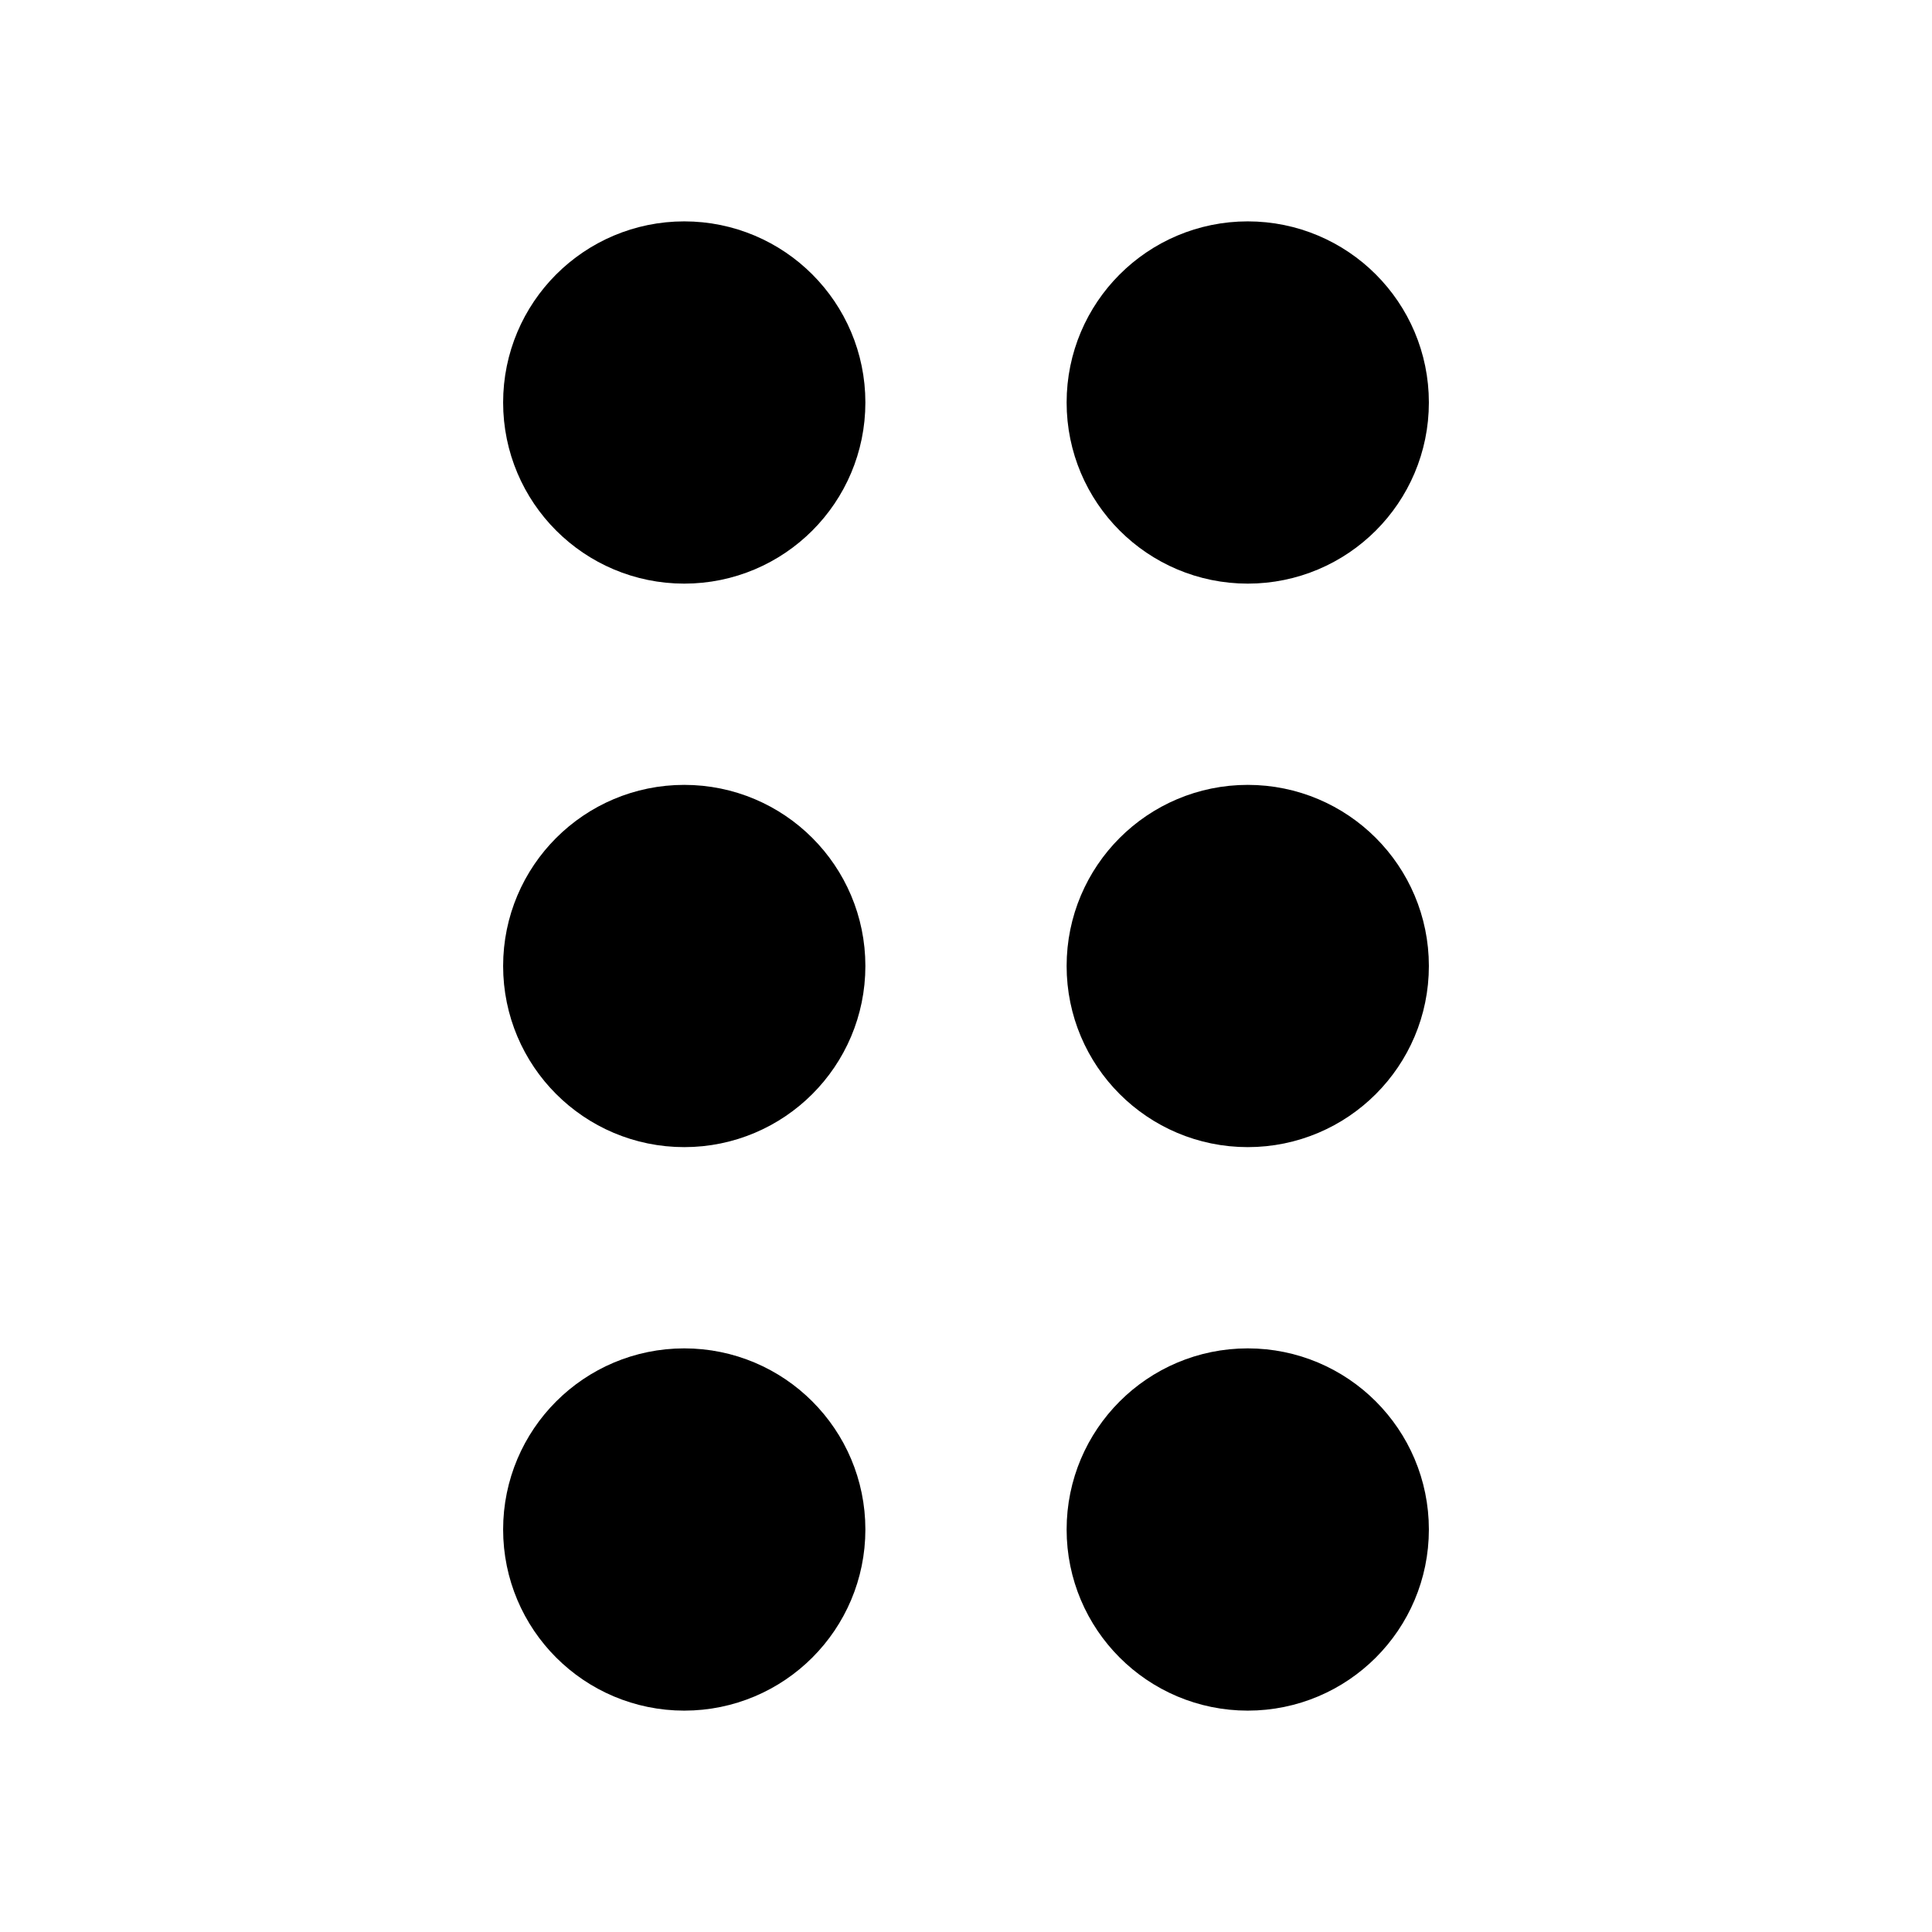
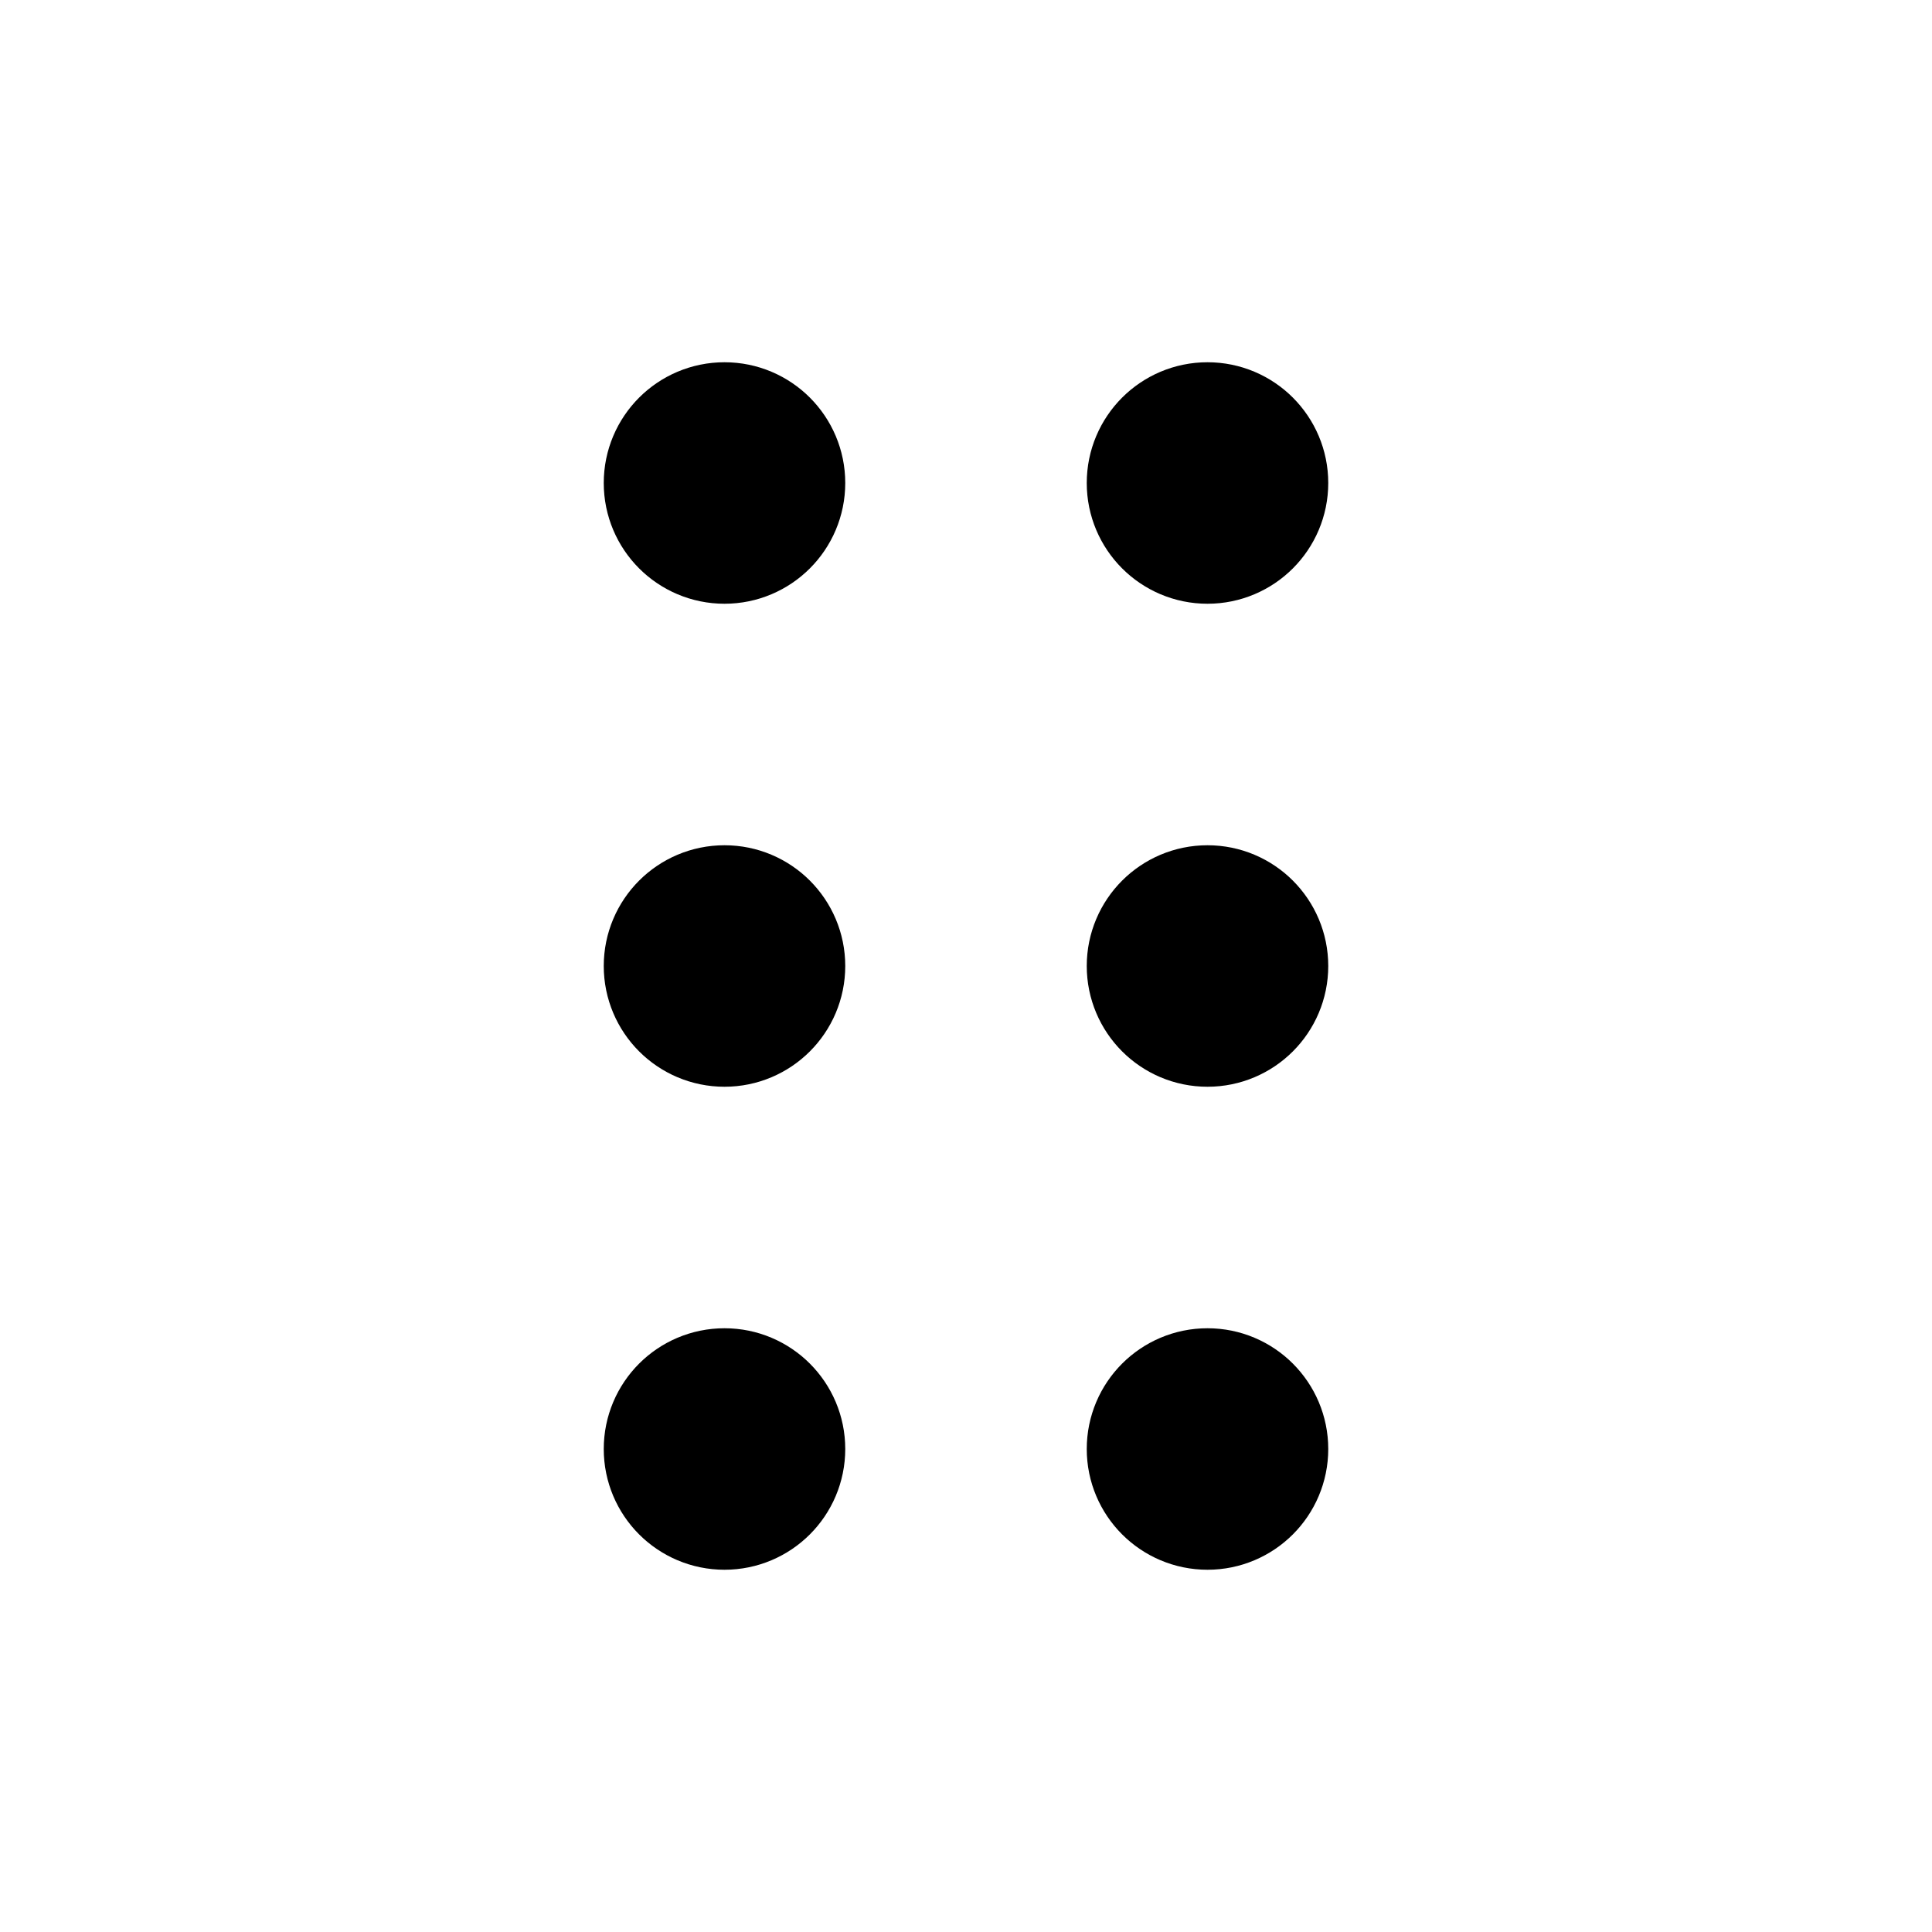
<svg xmlns="http://www.w3.org/2000/svg" viewBox="0 0 24 24" stroke-width="1.5" stroke="currentColor" aria-hidden="true" data-slot="icon" fill="none">
-   <path stroke-linecap="round" stroke-linejoin="round" d="M9.25 19a.75.75 0 0 1-.75.75.75.75 0 0 1-.75-.75.75.75 0 0 1 .75-.75.75.75 0 0 1 .75.75Zm.75 0a1.5 1.5 0 0 1-1.5 1.5A1.5 1.5 0 0 1 7 19a1.5 1.5 0 0 1 1.5-1.5A1.5 1.5 0 0 1 10 19Zm6.25-7a.75.75 0 0 1-.75.75.75.75 0 0 1-.75-.75.75.75 0 0 1 .75-.75.75.75 0 0 1 .75.75Zm.75 0a1.5 1.5 0 0 1-1.5 1.5A1.5 1.5 0 0 1 14 12a1.5 1.5 0 0 1 1.5-1.5A1.5 1.5 0 0 1 17 12Zm-7.75 0a.75.75 0 0 1-.75.75.75.75 0 0 1-.75-.75.75.75 0 0 1 .75-.75.75.75 0 0 1 .75.75zm.75 0a1.5 1.5 0 0 1-1.5 1.5A1.5 1.5 0 0 1 7 12a1.5 1.5 0 0 1 1.5-1.5A1.5 1.5 0 0 1 10 12Zm6.25-7a.75.75 0 0 1-.75.75.75.75 0 0 1-.75-.75.75.75 0 0 1 .75-.75.75.75 0 0 1 .75.75ZM17 5a1.5 1.5 0 0 1-1.5 1.5A1.5 1.5 0 0 1 14 5a1.5 1.5 0 0 1 1.5-1.5A1.5 1.5 0 0 1 17 5ZM9.25 5a.75.75 0 0 1-.75.75.75.75 0 0 1-.75-.75.75.75 0 0 1 .75-.75.75.75 0 0 1 .75.75ZM10 5a1.5 1.5 0 0 1-1.5 1.5A1.5 1.5 0 0 1 7 5a1.5 1.5 0 0 1 1.5-1.5A1.5 1.5 0 0 1 10 5Zm6.25 14a.75.75 0 0 1-.75.75.75.75 0 0 1-.75-.75.75.75 0 0 1 .75-.75.75.75 0 0 1 .75.75Zm.75 0a1.5 1.5 0 0 1-1.5 1.5A1.5 1.5 0 0 1 14 19a1.5 1.5 0 0 1 1.5-1.5A1.5 1.5 0 0 1 17 19Z" />
+   <path stroke-linecap="round" stroke-linejoin="round" d="M15 18.75a.75.75 0 1 1 0-1.5.75.75 0 0 1 0 1.5zm0-6a.75.75 0 1 1 0-1.5.75.75 0 0 1 0 1.5zm0-6a.75.75 0 1 1 0-1.5.75.75 0 0 1 0 1.5zm-6 12a.75.75 0 1 1 0-1.5.75.75 0 0 1 0 1.5zm0-6a.75.75 0 1 1 0-1.5.75.75 0 0 1 0 1.5zm0-6a.75.75 0 1 1 0-1.5.75.75 0 0 1 0 1.5Z" />
</svg>
